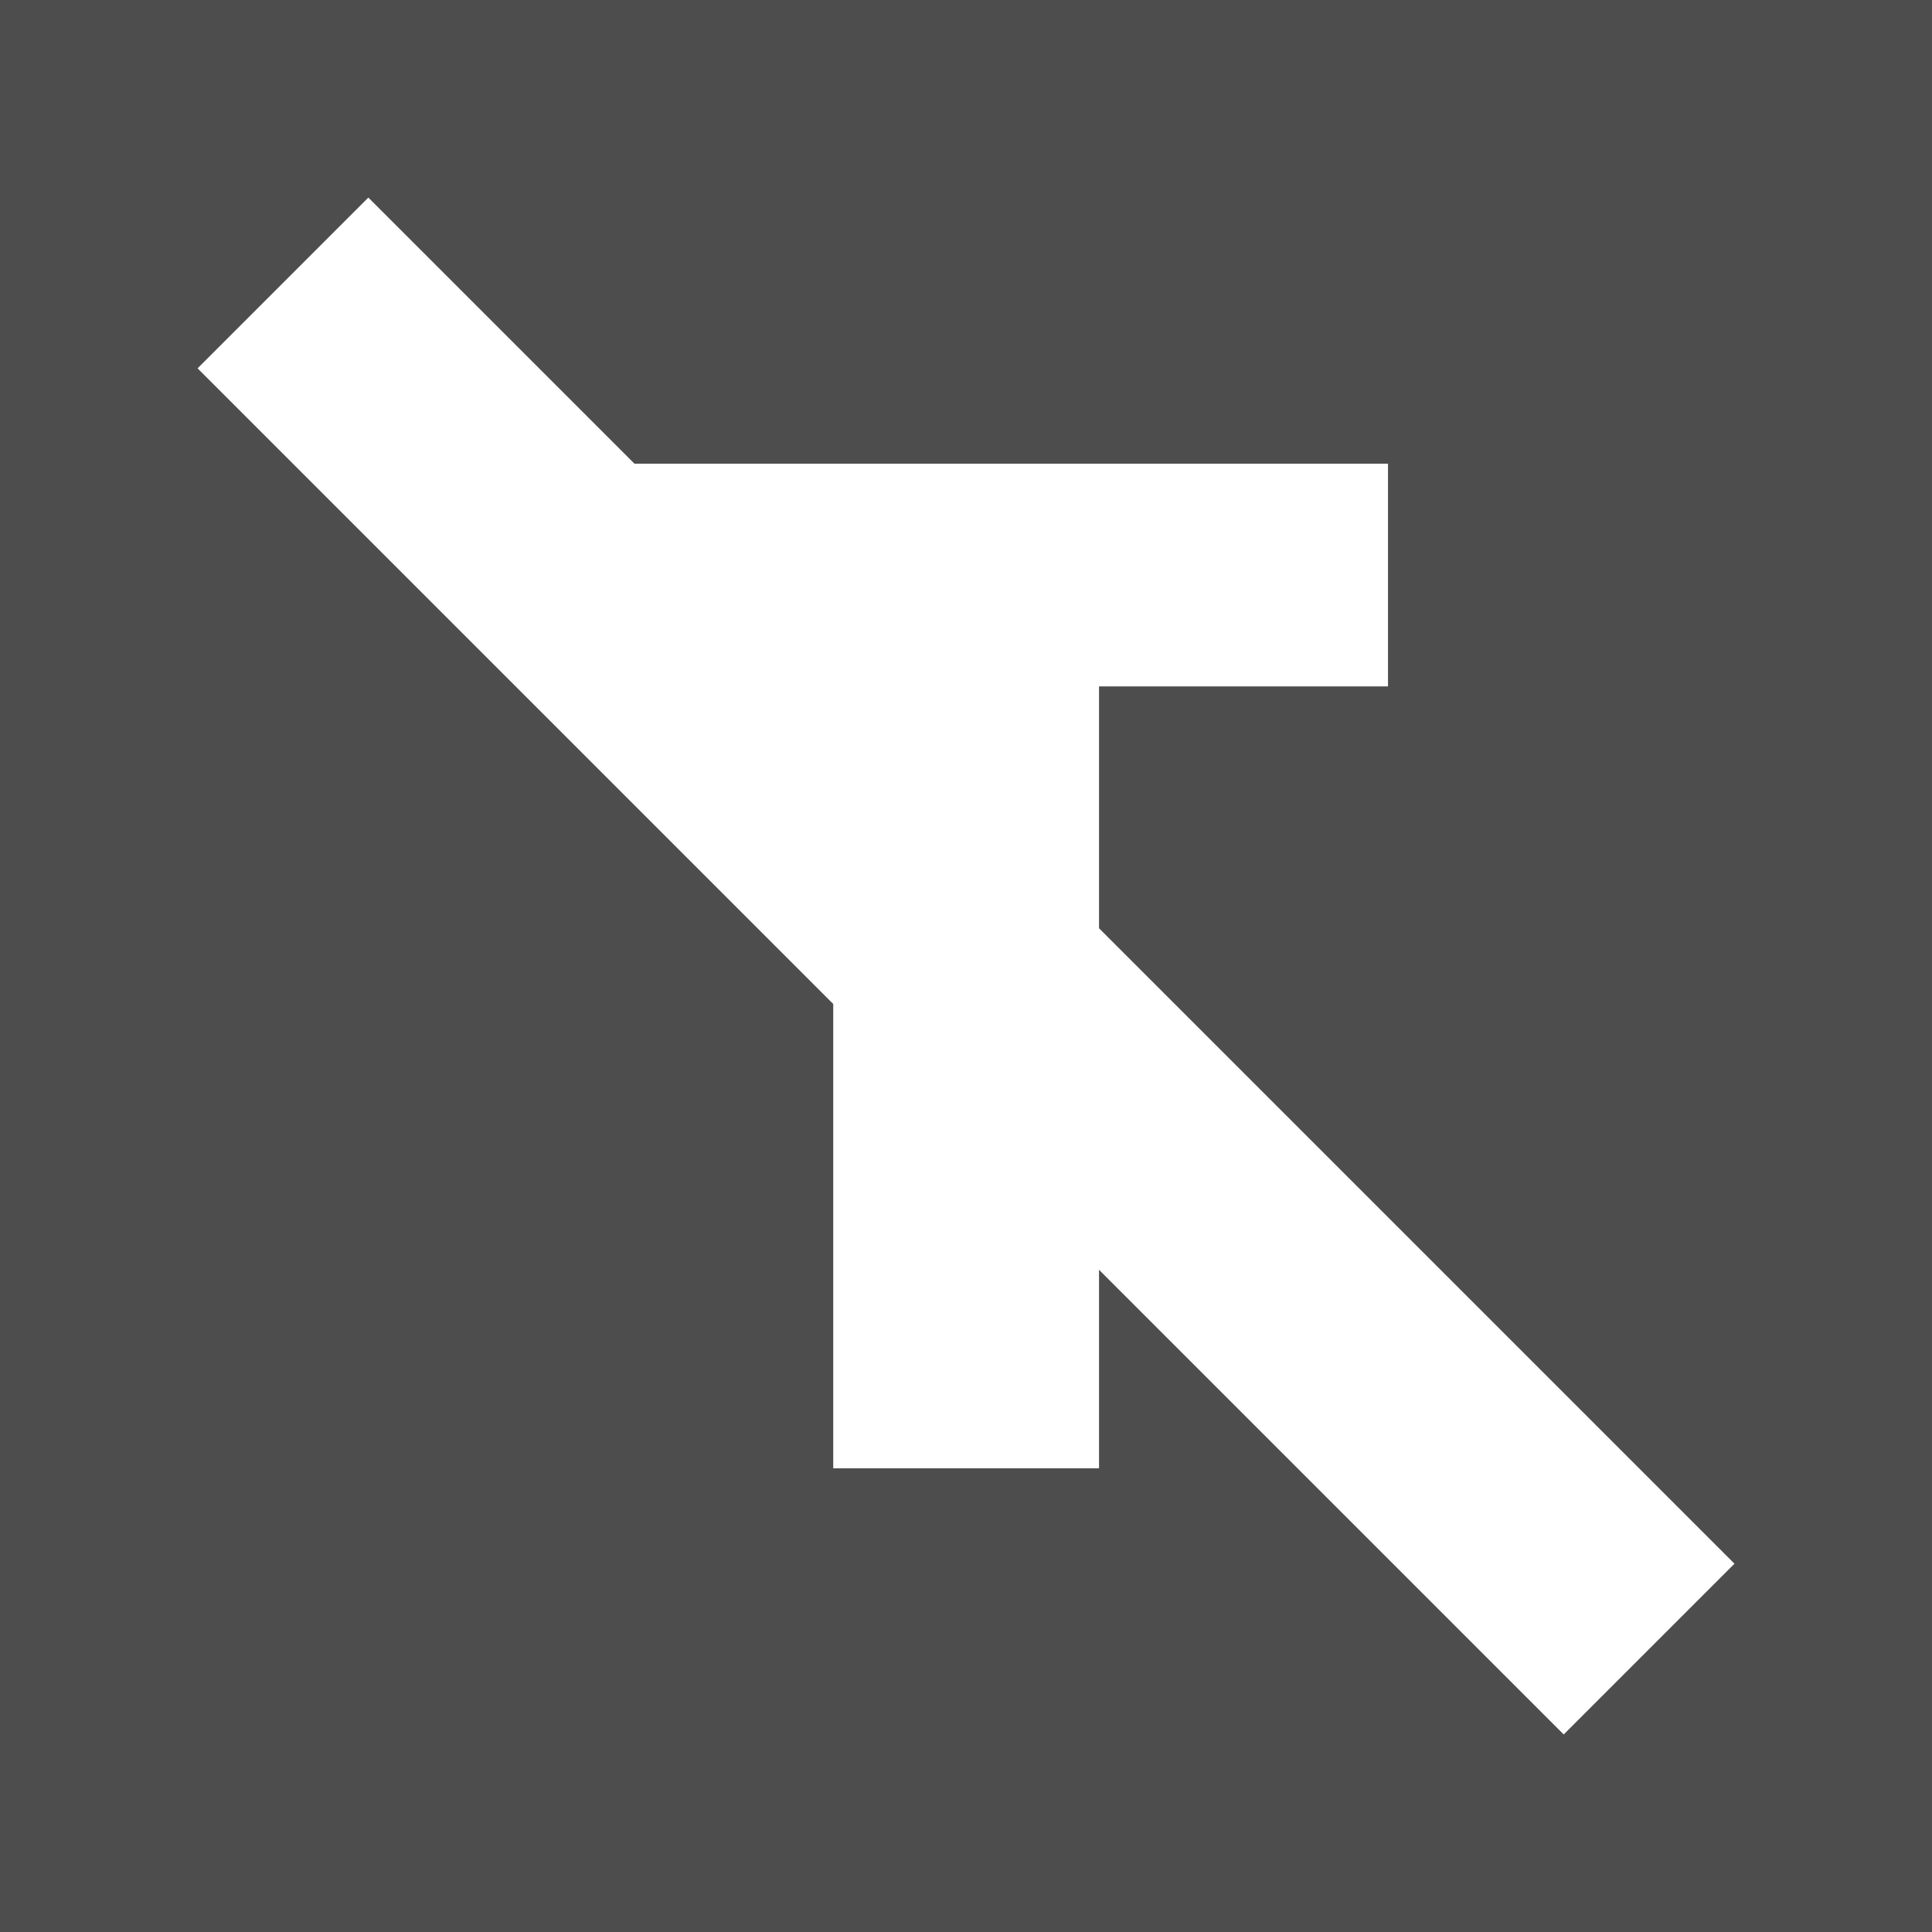
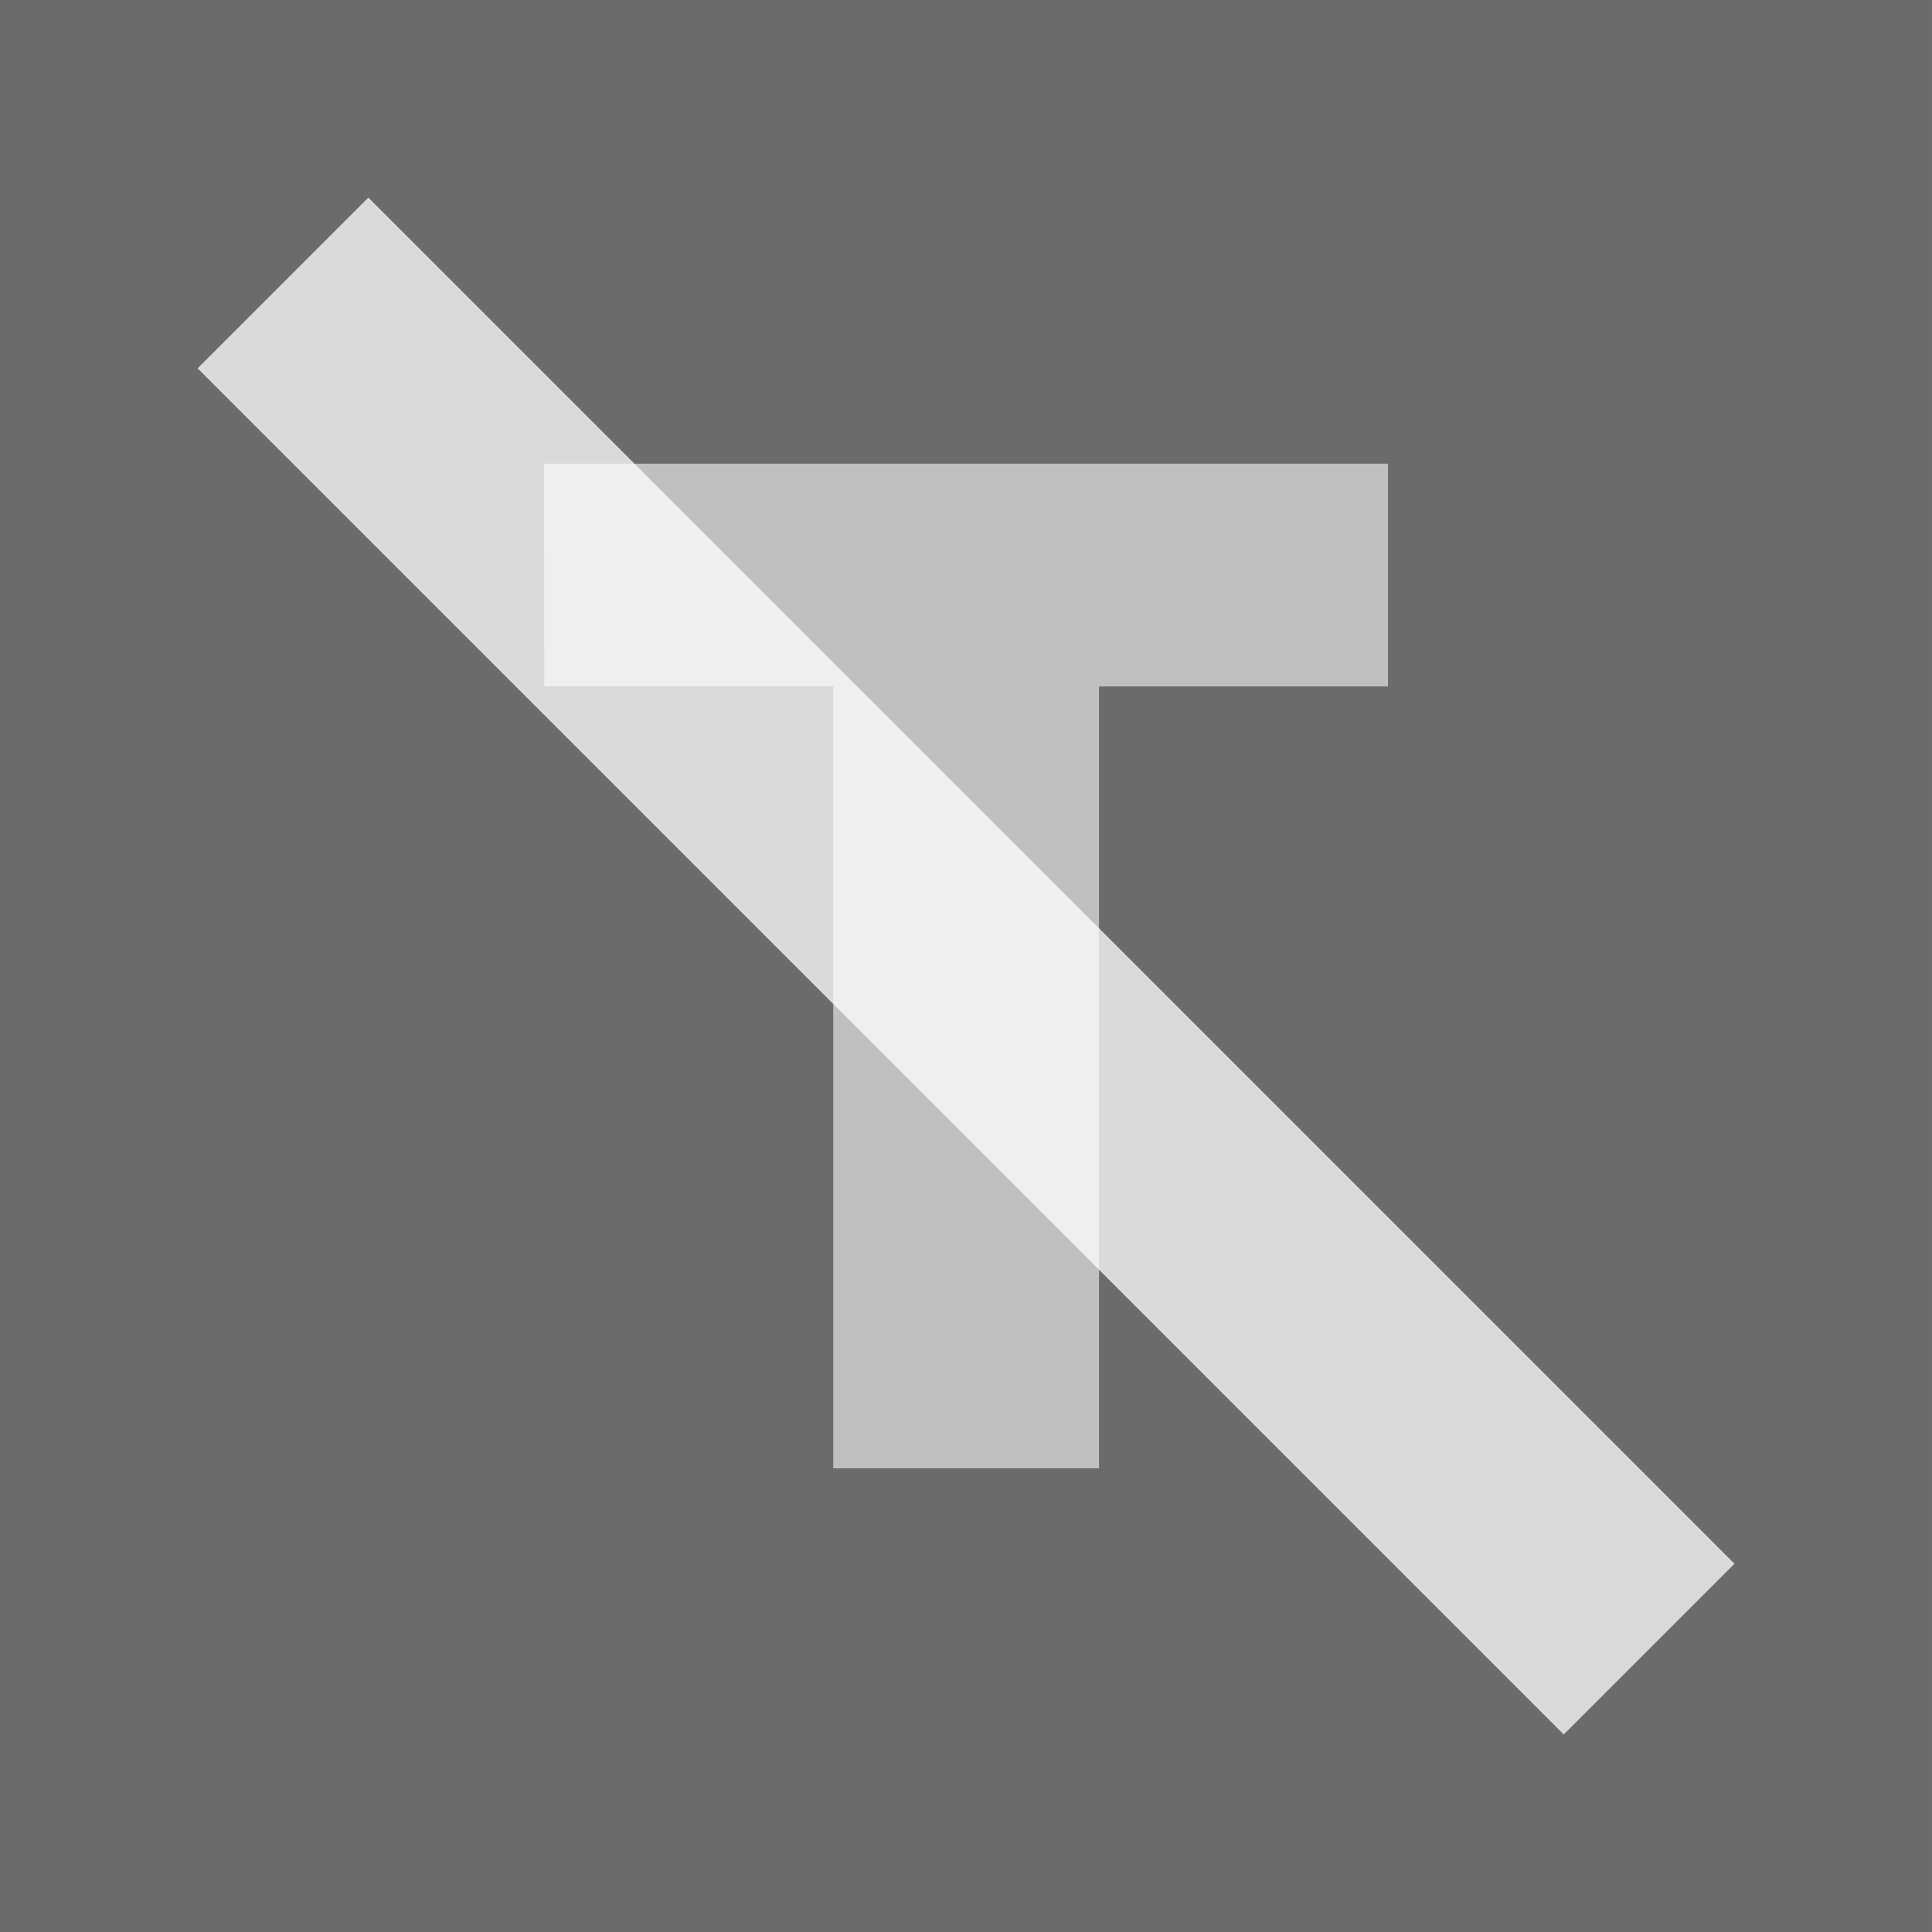
<svg xmlns="http://www.w3.org/2000/svg" width="16" height="16" viewBox="0 0 16 16" version="1.1" id="svg1593">
  <defs id="defs1597" />
  <g id="g1173" transform="matrix(2.285714,0,0,2.285714,-37.71429,-3.428572)">
-     <path style="opacity:1;fill:#ffffff;fill-opacity:1;fill-rule:nonzero;stroke:none;stroke-width:0.924;stroke-linecap:square;stroke-linejoin:miter;stroke-miterlimit:4;stroke-dasharray:none;stroke-dashoffset:0;stroke-opacity:0.029;paint-order:normal" d="m 17.166,2.475 h 5.532 v 5.018 h -5.532 z" id="rect1715" />
-     <path id="rect815-1" d="m 16.5,1.5 v 7 h 7 v -7 z m 1.971,1.68 h 3.058 v 0.807 h -1.047 v 2.833 h -0.963 v -2.833 h -1.047 z" style="opacity:1;fill:#4d4d4d;fill-opacity:1;fill-rule:nonzero;stroke:none;stroke-width:0.178;stroke-linecap:square;stroke-linejoin:miter;stroke-miterlimit:4;stroke-dasharray:none;stroke-dashoffset:0;stroke-opacity:0.029;paint-order:normal" />
+     <path style="opacity:1;fill:#c0c0c0;fill-opacity:1;fill-rule:nonzero;stroke:none;stroke-width:0.924;stroke-linecap:square;stroke-linejoin:miter;stroke-miterlimit:4;stroke-dasharray:none;stroke-dashoffset:0;stroke-opacity:0.029;paint-order:normal" d="m 17.166,2.475 h 5.532 v 5.018 h -5.532 z" id="rect1715" />
+     <path id="rect815-1" d="m 16.5,1.5 v 7 h 7 v -7 z m 1.971,1.68 h 3.058 v 0.807 h -1.047 v 2.833 h -0.963 v -2.833 h -1.047 z" style="opacity:1;fill:#6b6b6b;fill-opacity:1;fill-rule:nonzero;stroke:none;stroke-width:0.178;stroke-linecap:square;stroke-linejoin:miter;stroke-miterlimit:4;stroke-dasharray:none;stroke-dashoffset:0;stroke-opacity:0.029;paint-order:normal" />
  </g>
-   <rect style="opacity:1;fill:#ffffff;fill-opacity:1;fill-rule:nonzero;stroke:none;stroke-width:0.316;stroke-linecap:square;stroke-linejoin:miter;stroke-miterlimit:4;stroke-dasharray:none;stroke-dashoffset:0;stroke-opacity:0.502;paint-order:normal" id="rect815" width="2" height="16" x="-1" y="3.314" transform="rotate(-45)" />
+   <rect style="opacity:1;fill:#ffffff;fill-opacity:0.749;fill-rule:nonzero;stroke:none;stroke-width:0.316;stroke-linecap:square;stroke-linejoin:miter;stroke-miterlimit:4;stroke-dasharray:none;stroke-dashoffset:0;stroke-opacity:0.502;paint-order:normal" id="rect815" width="2" height="16" x="-1" y="3.314" transform="rotate(-45)" />
</svg>
